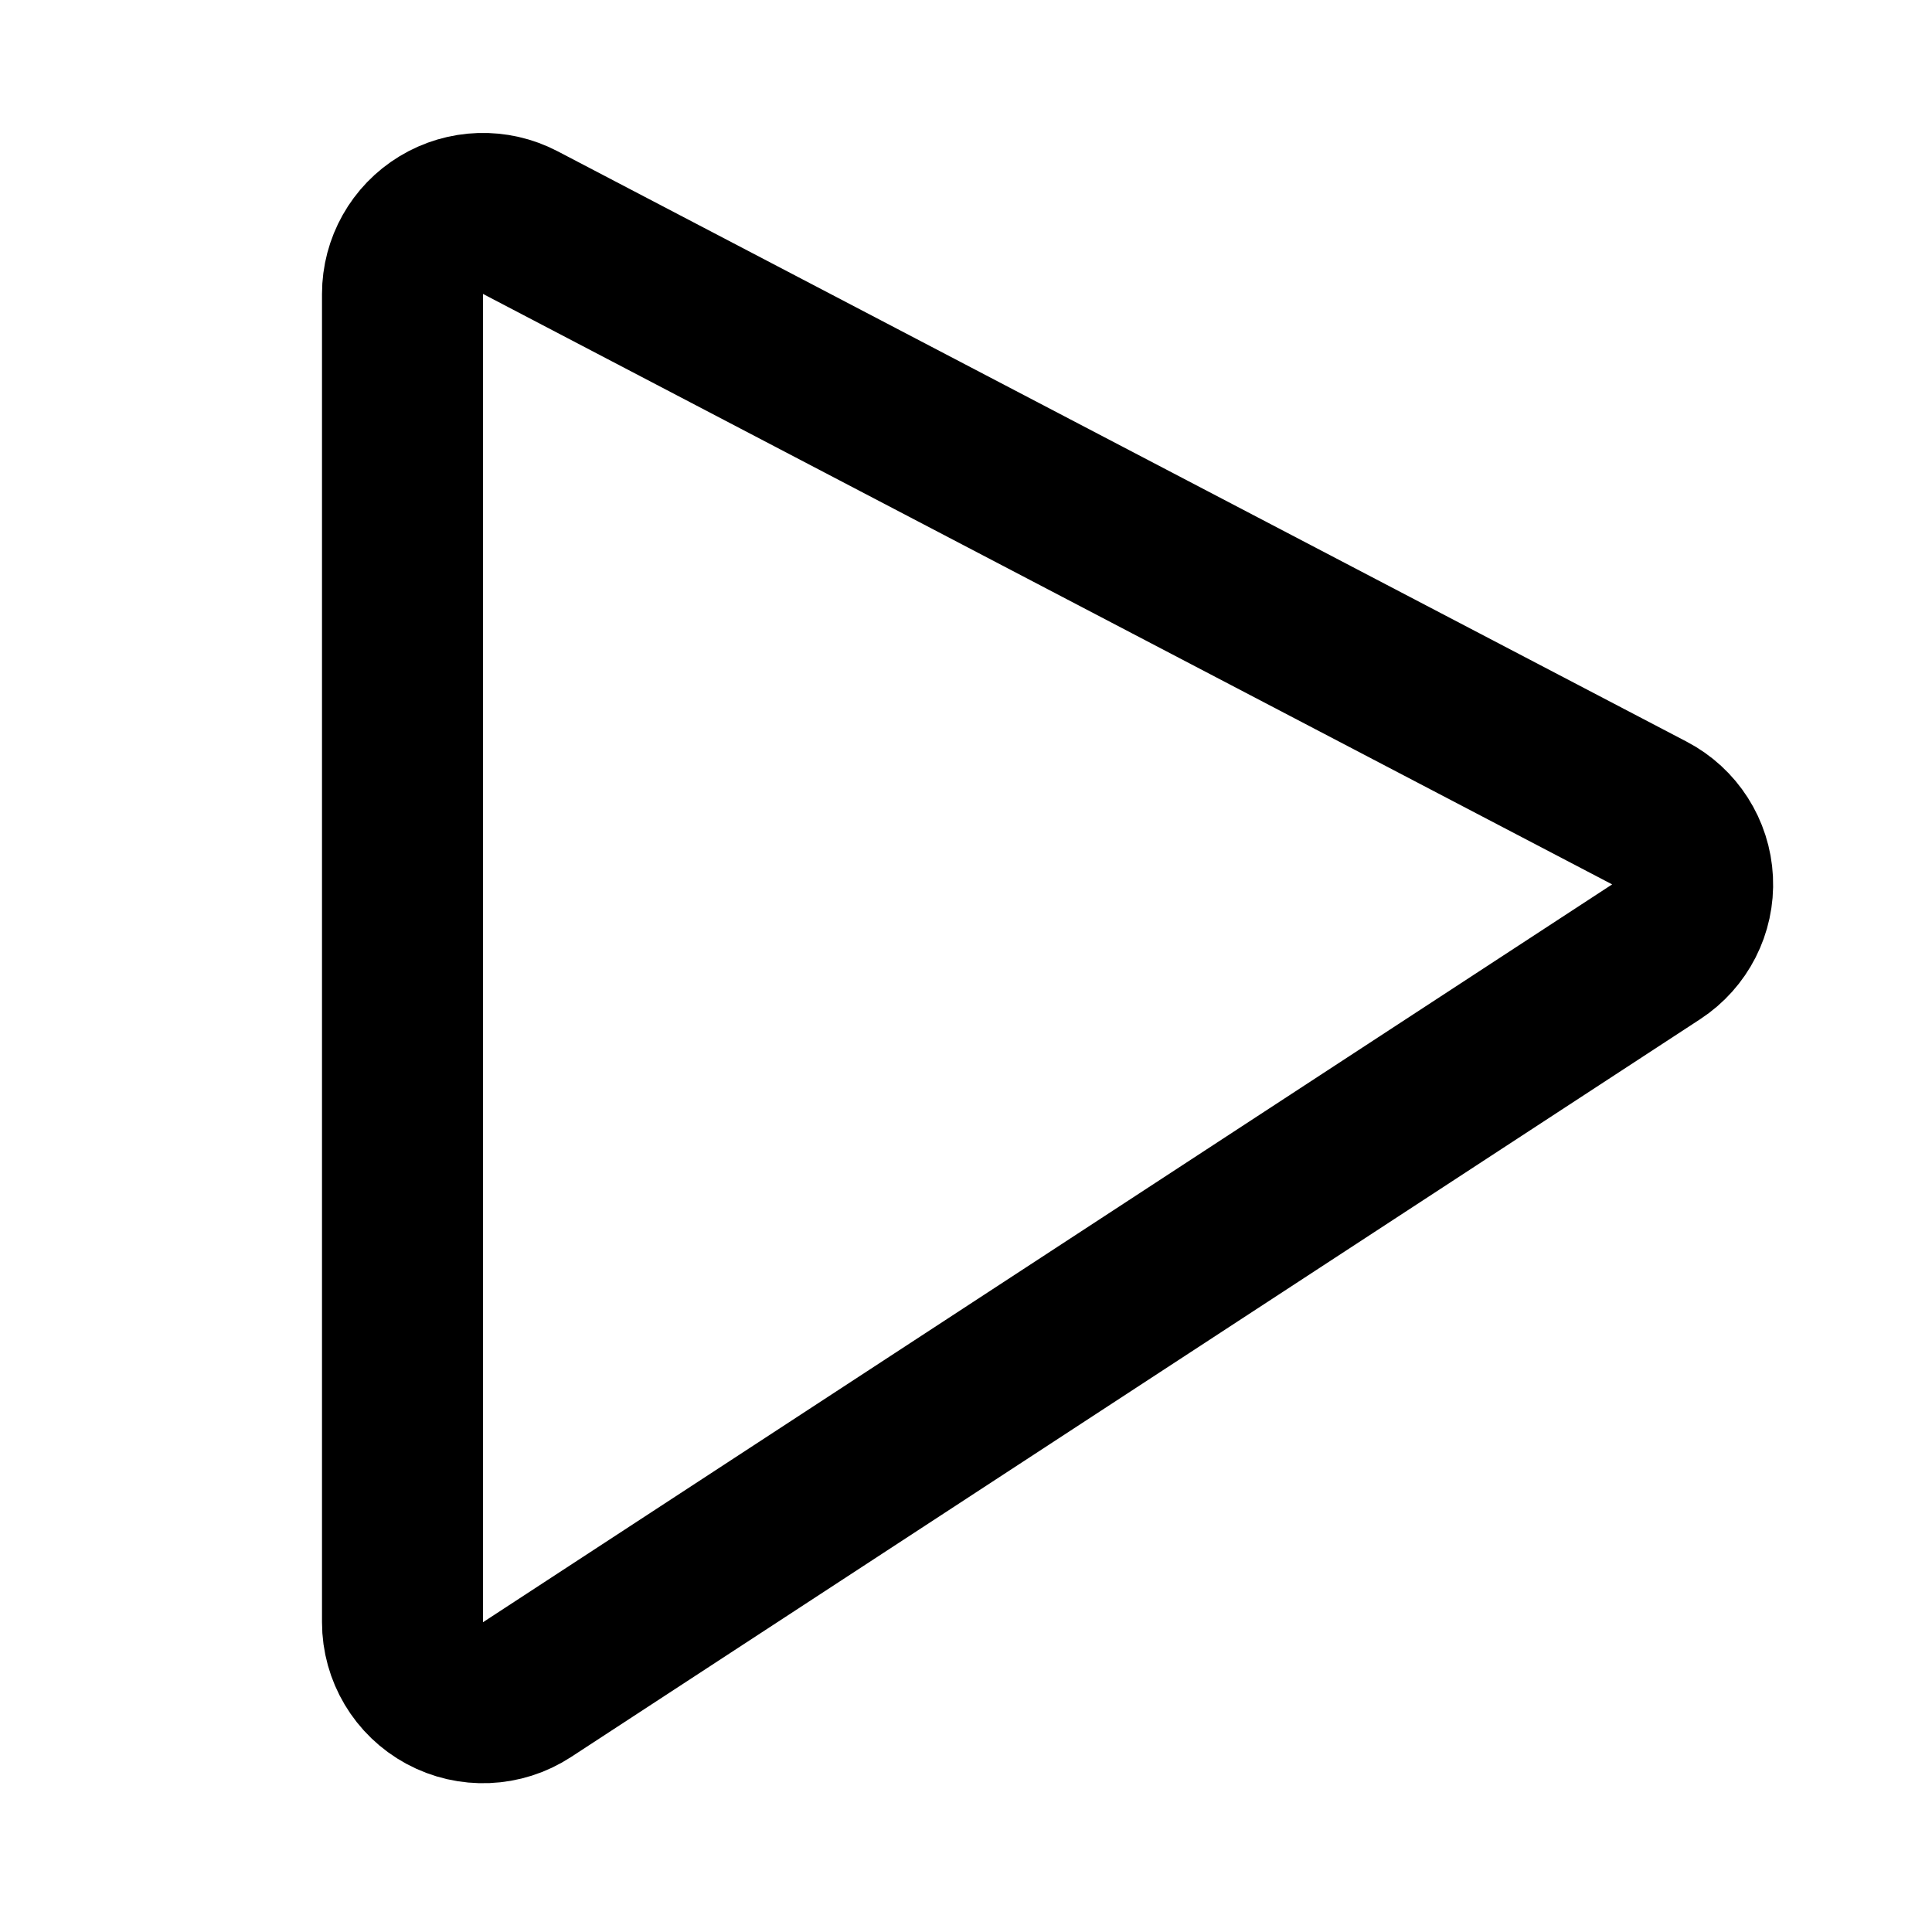
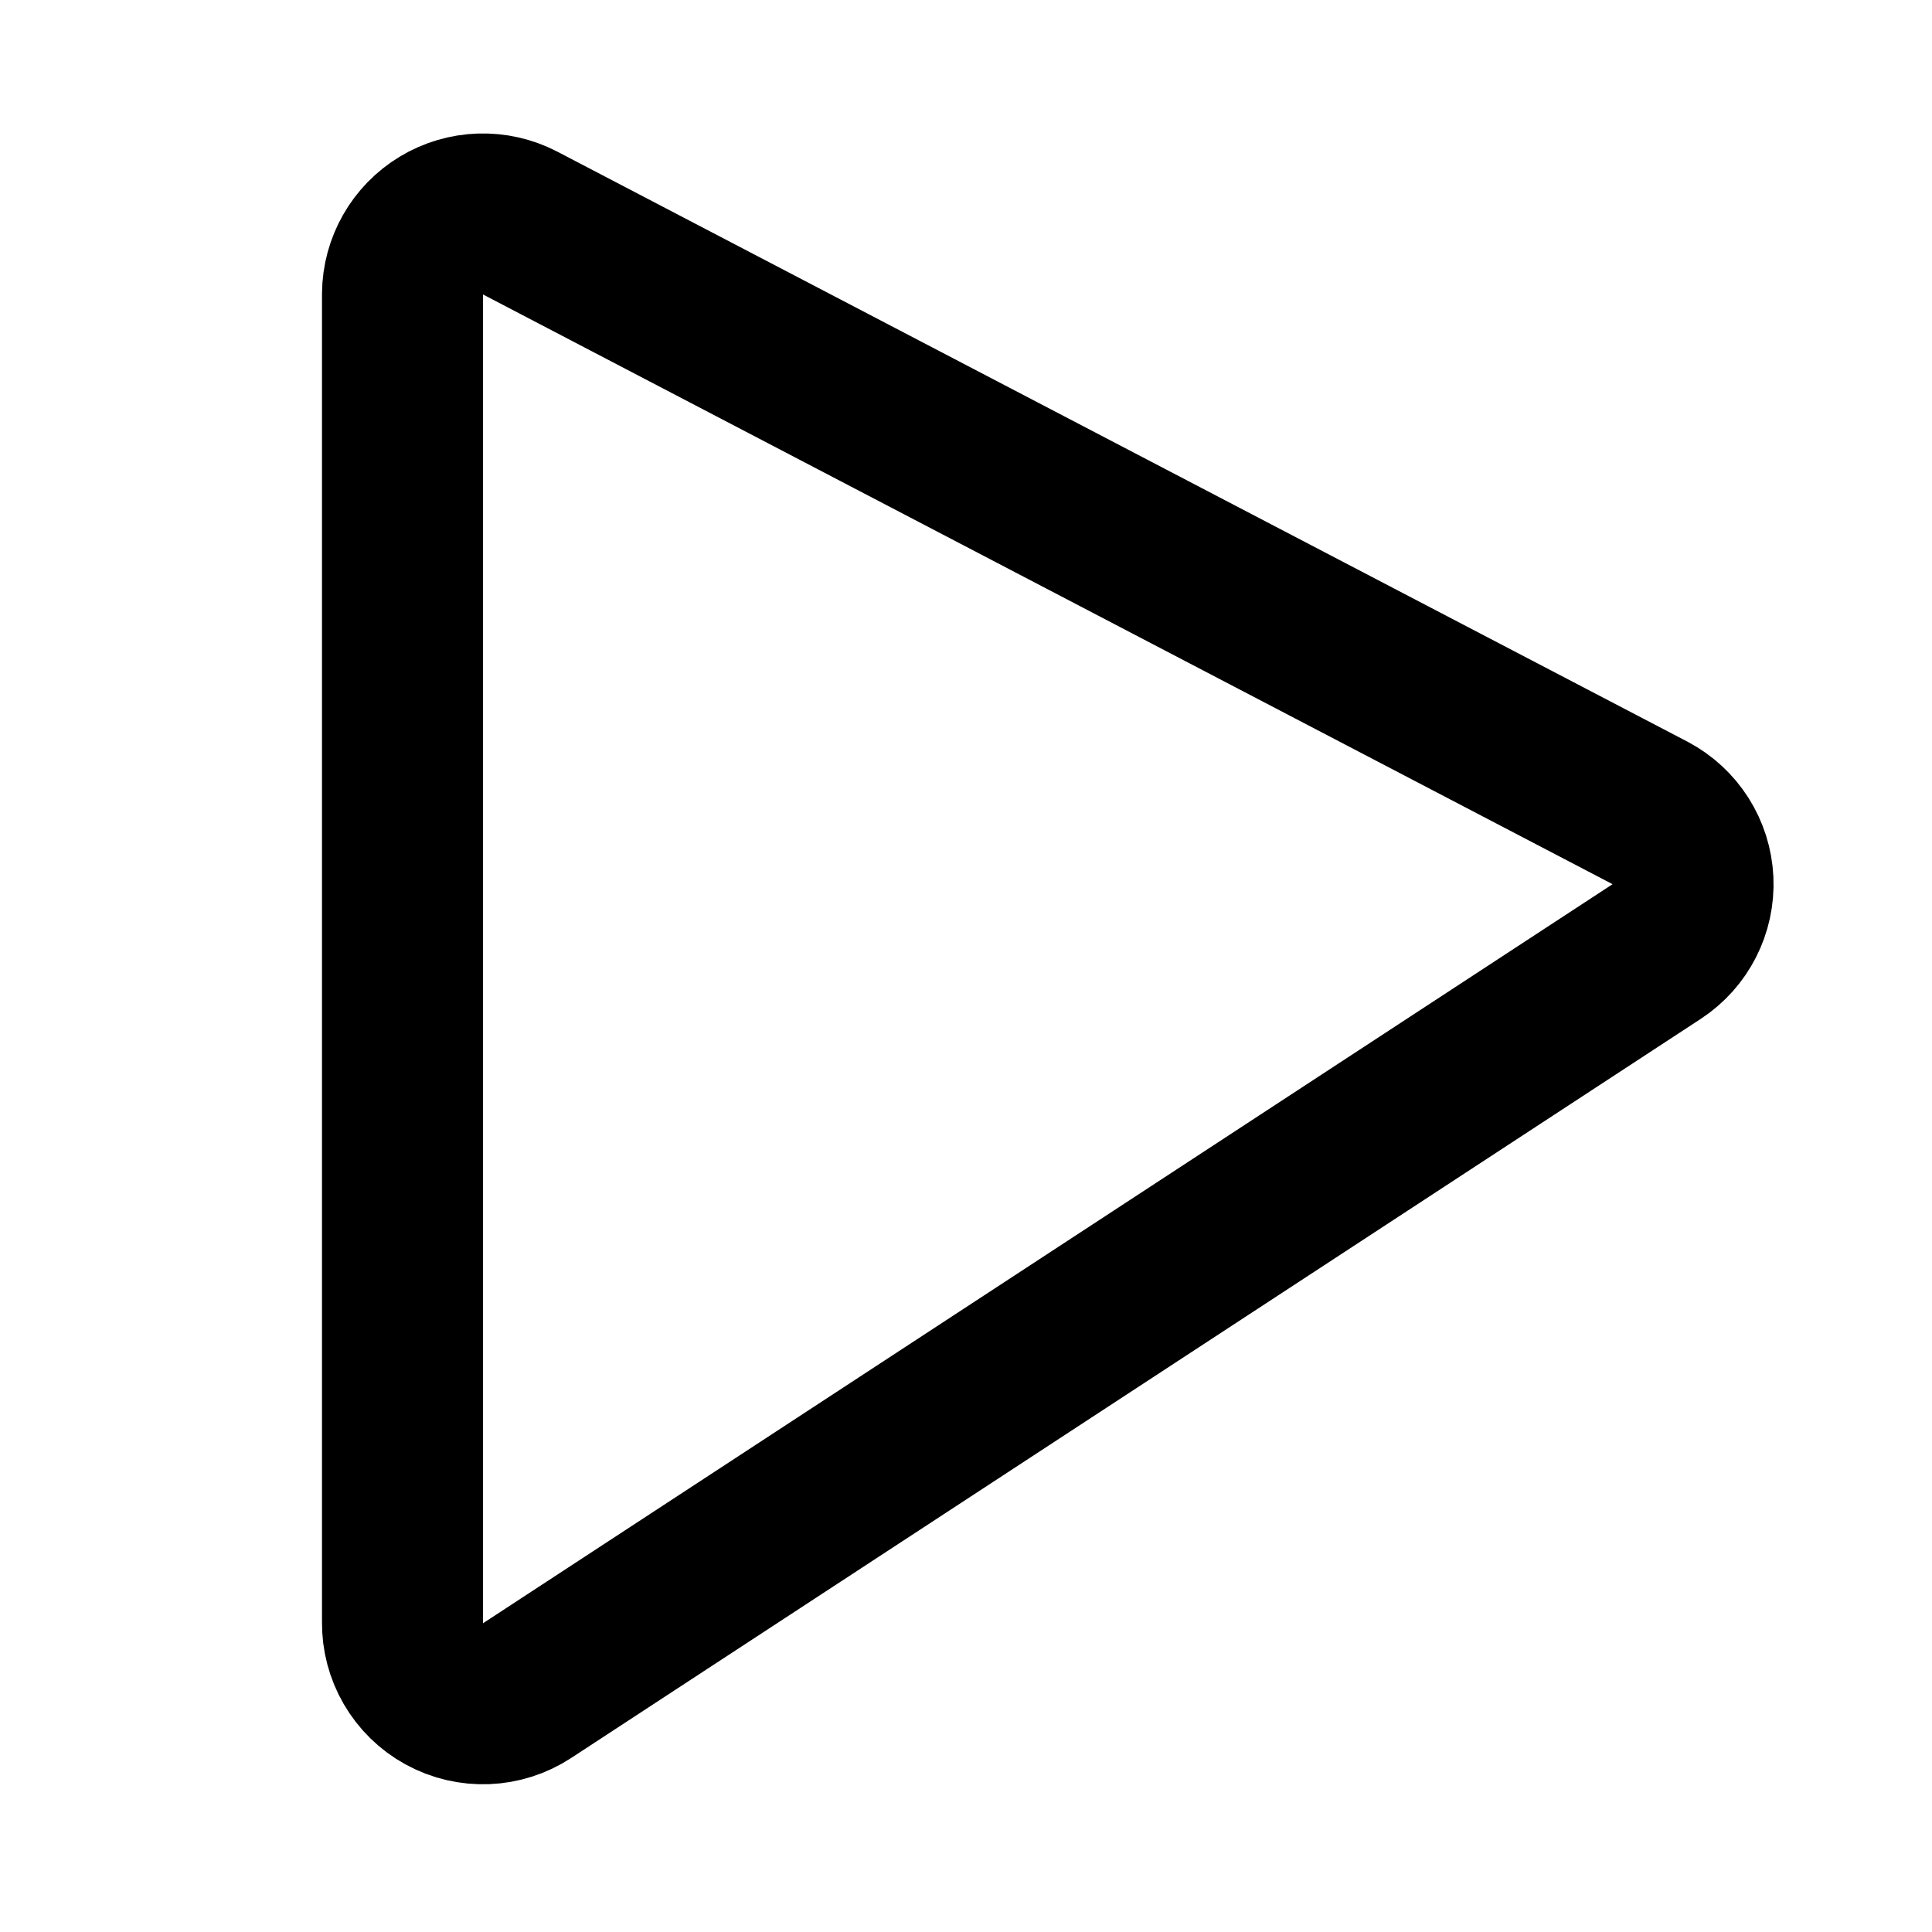
<svg xmlns="http://www.w3.org/2000/svg" width="24" height="24" viewBox="0 0 24 24" fill="none" stroke="currentColor" stroke-width="2" stroke-linecap="round" stroke-linejoin="round">
-   <path d="M5 20.152v-16.5a1 1 0 0 1 1.463-.887L20.49 10.1a1 1 0 0 1 .084 1.723L6.547 20.989A1 1 0 0 1 5 20.152Z" />
+   <path d="M5 20.15V3.65a1 1 0 0 1 1.46-.88L20.5 10.1a1 1 0 0 1 .08 1.72L6.55 21A1 1 0 0 1 5 20.15" />
</svg>
